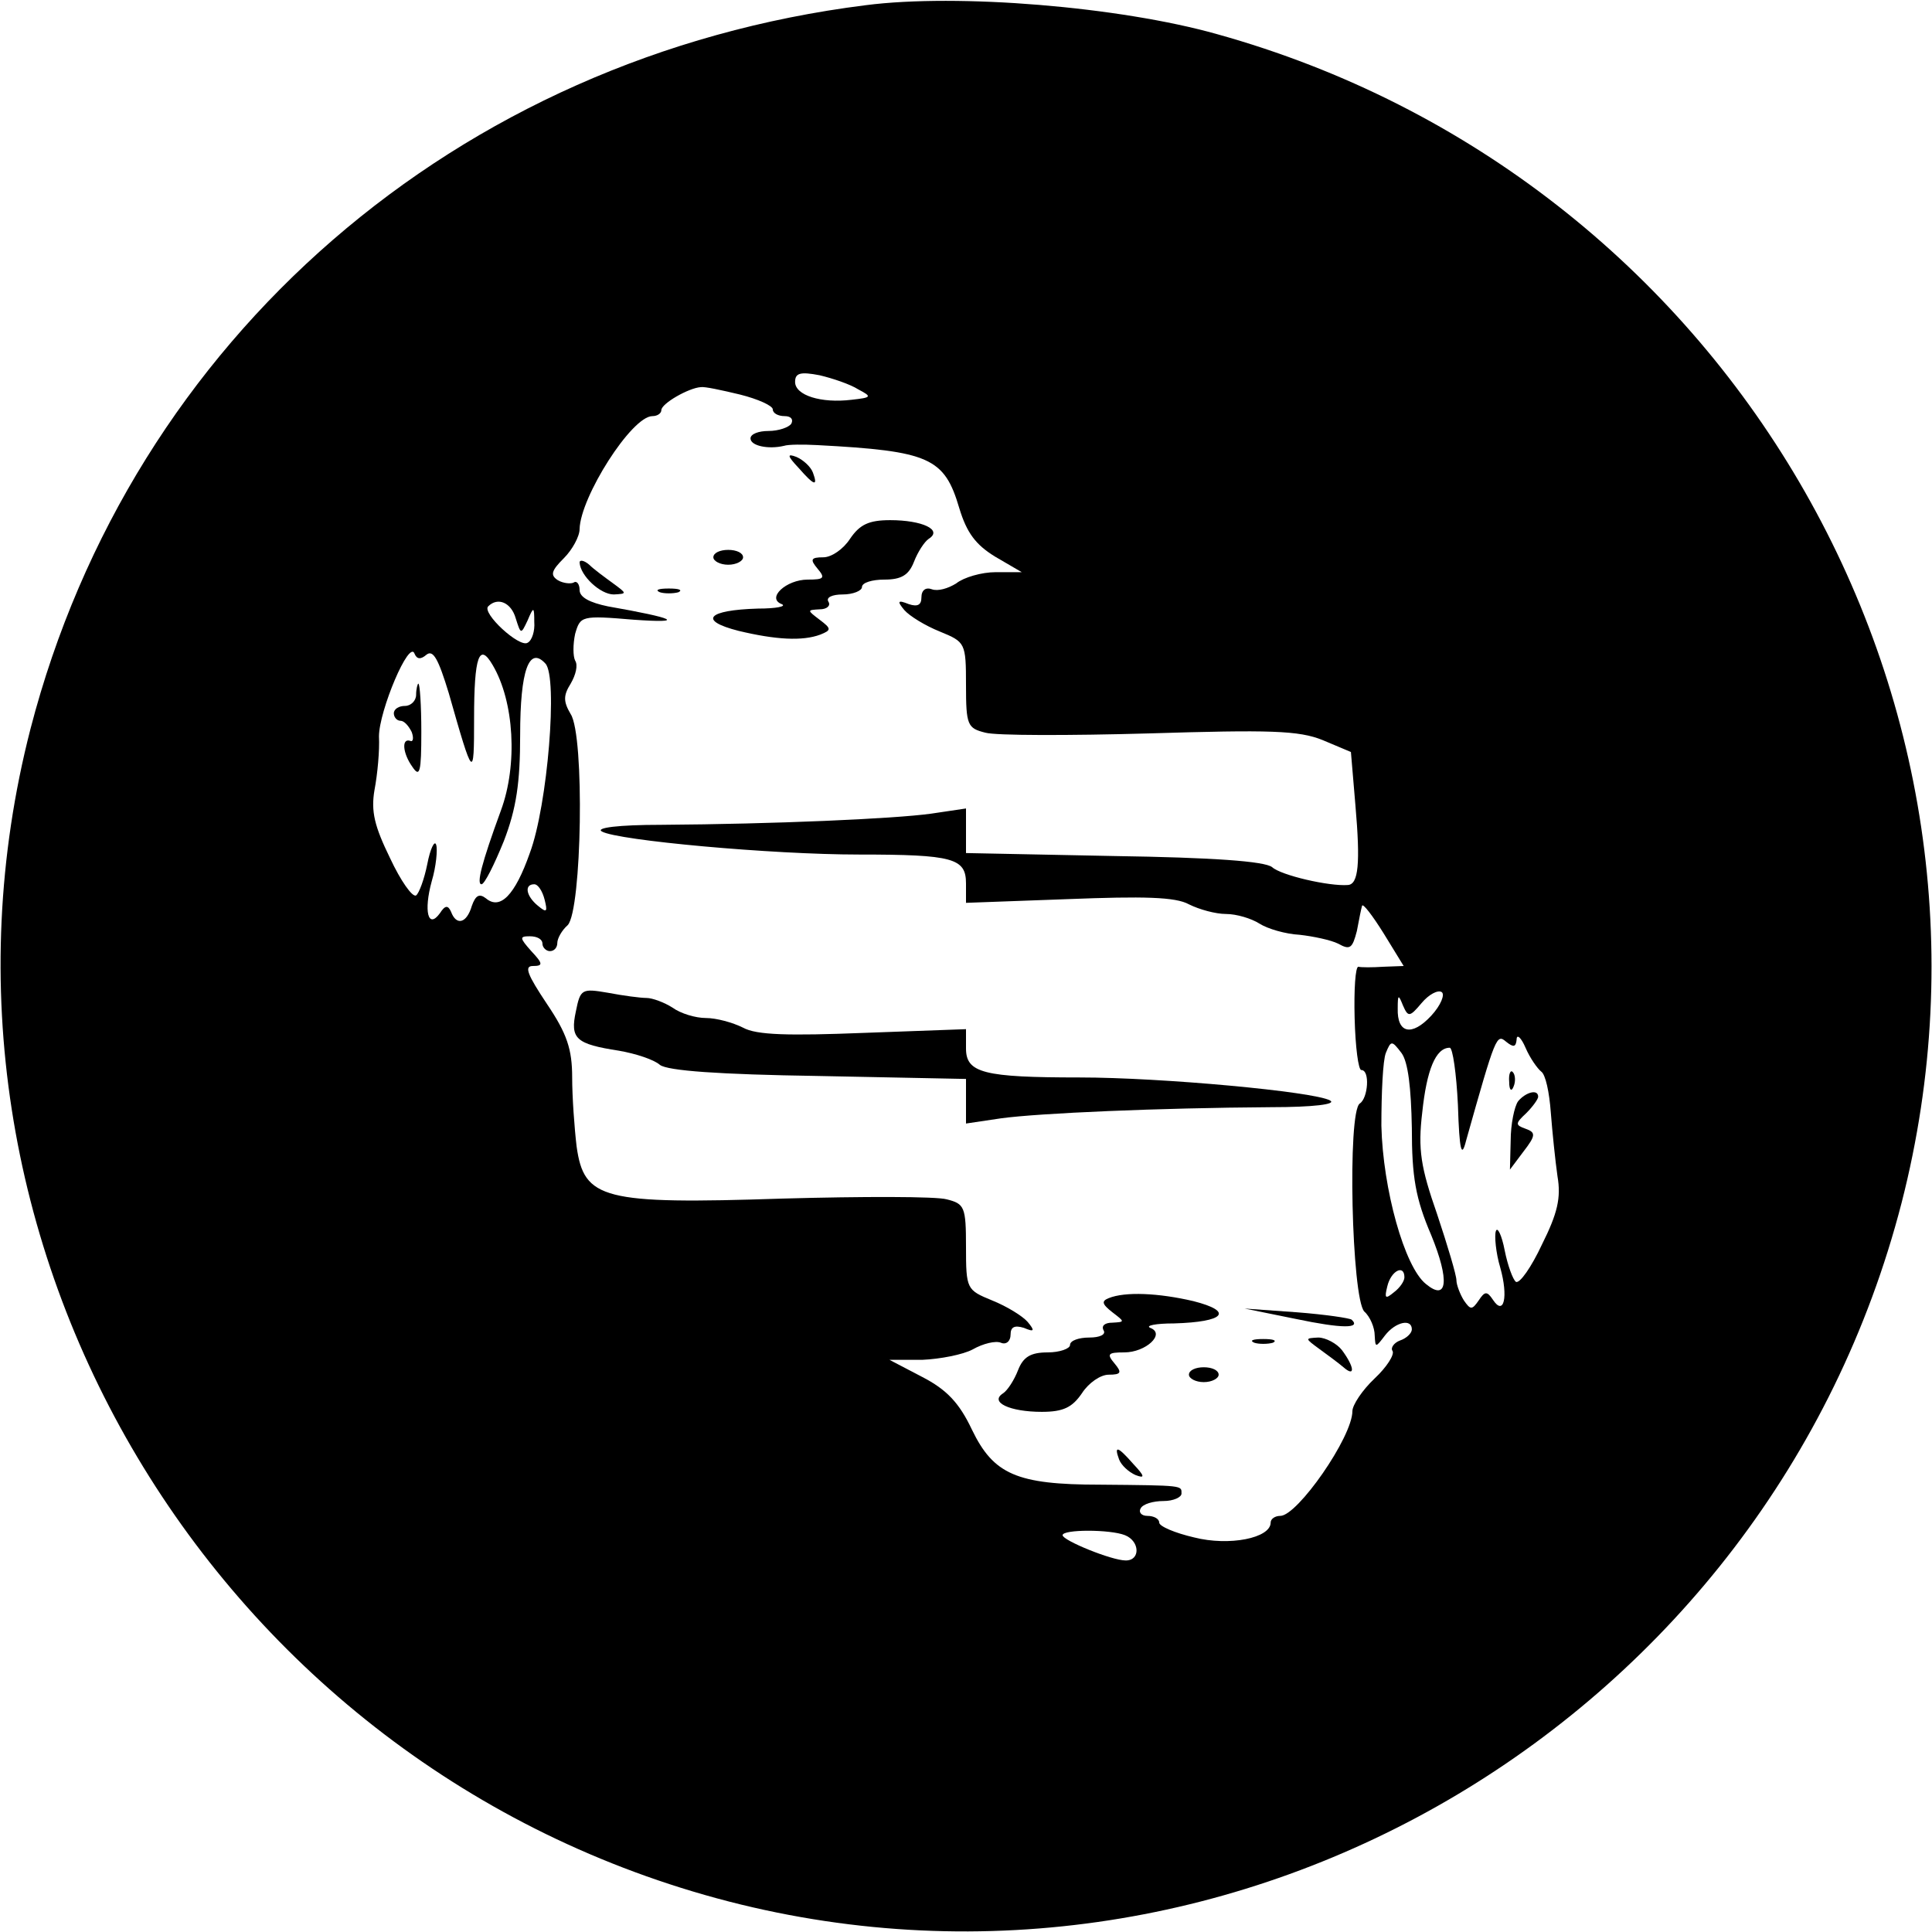
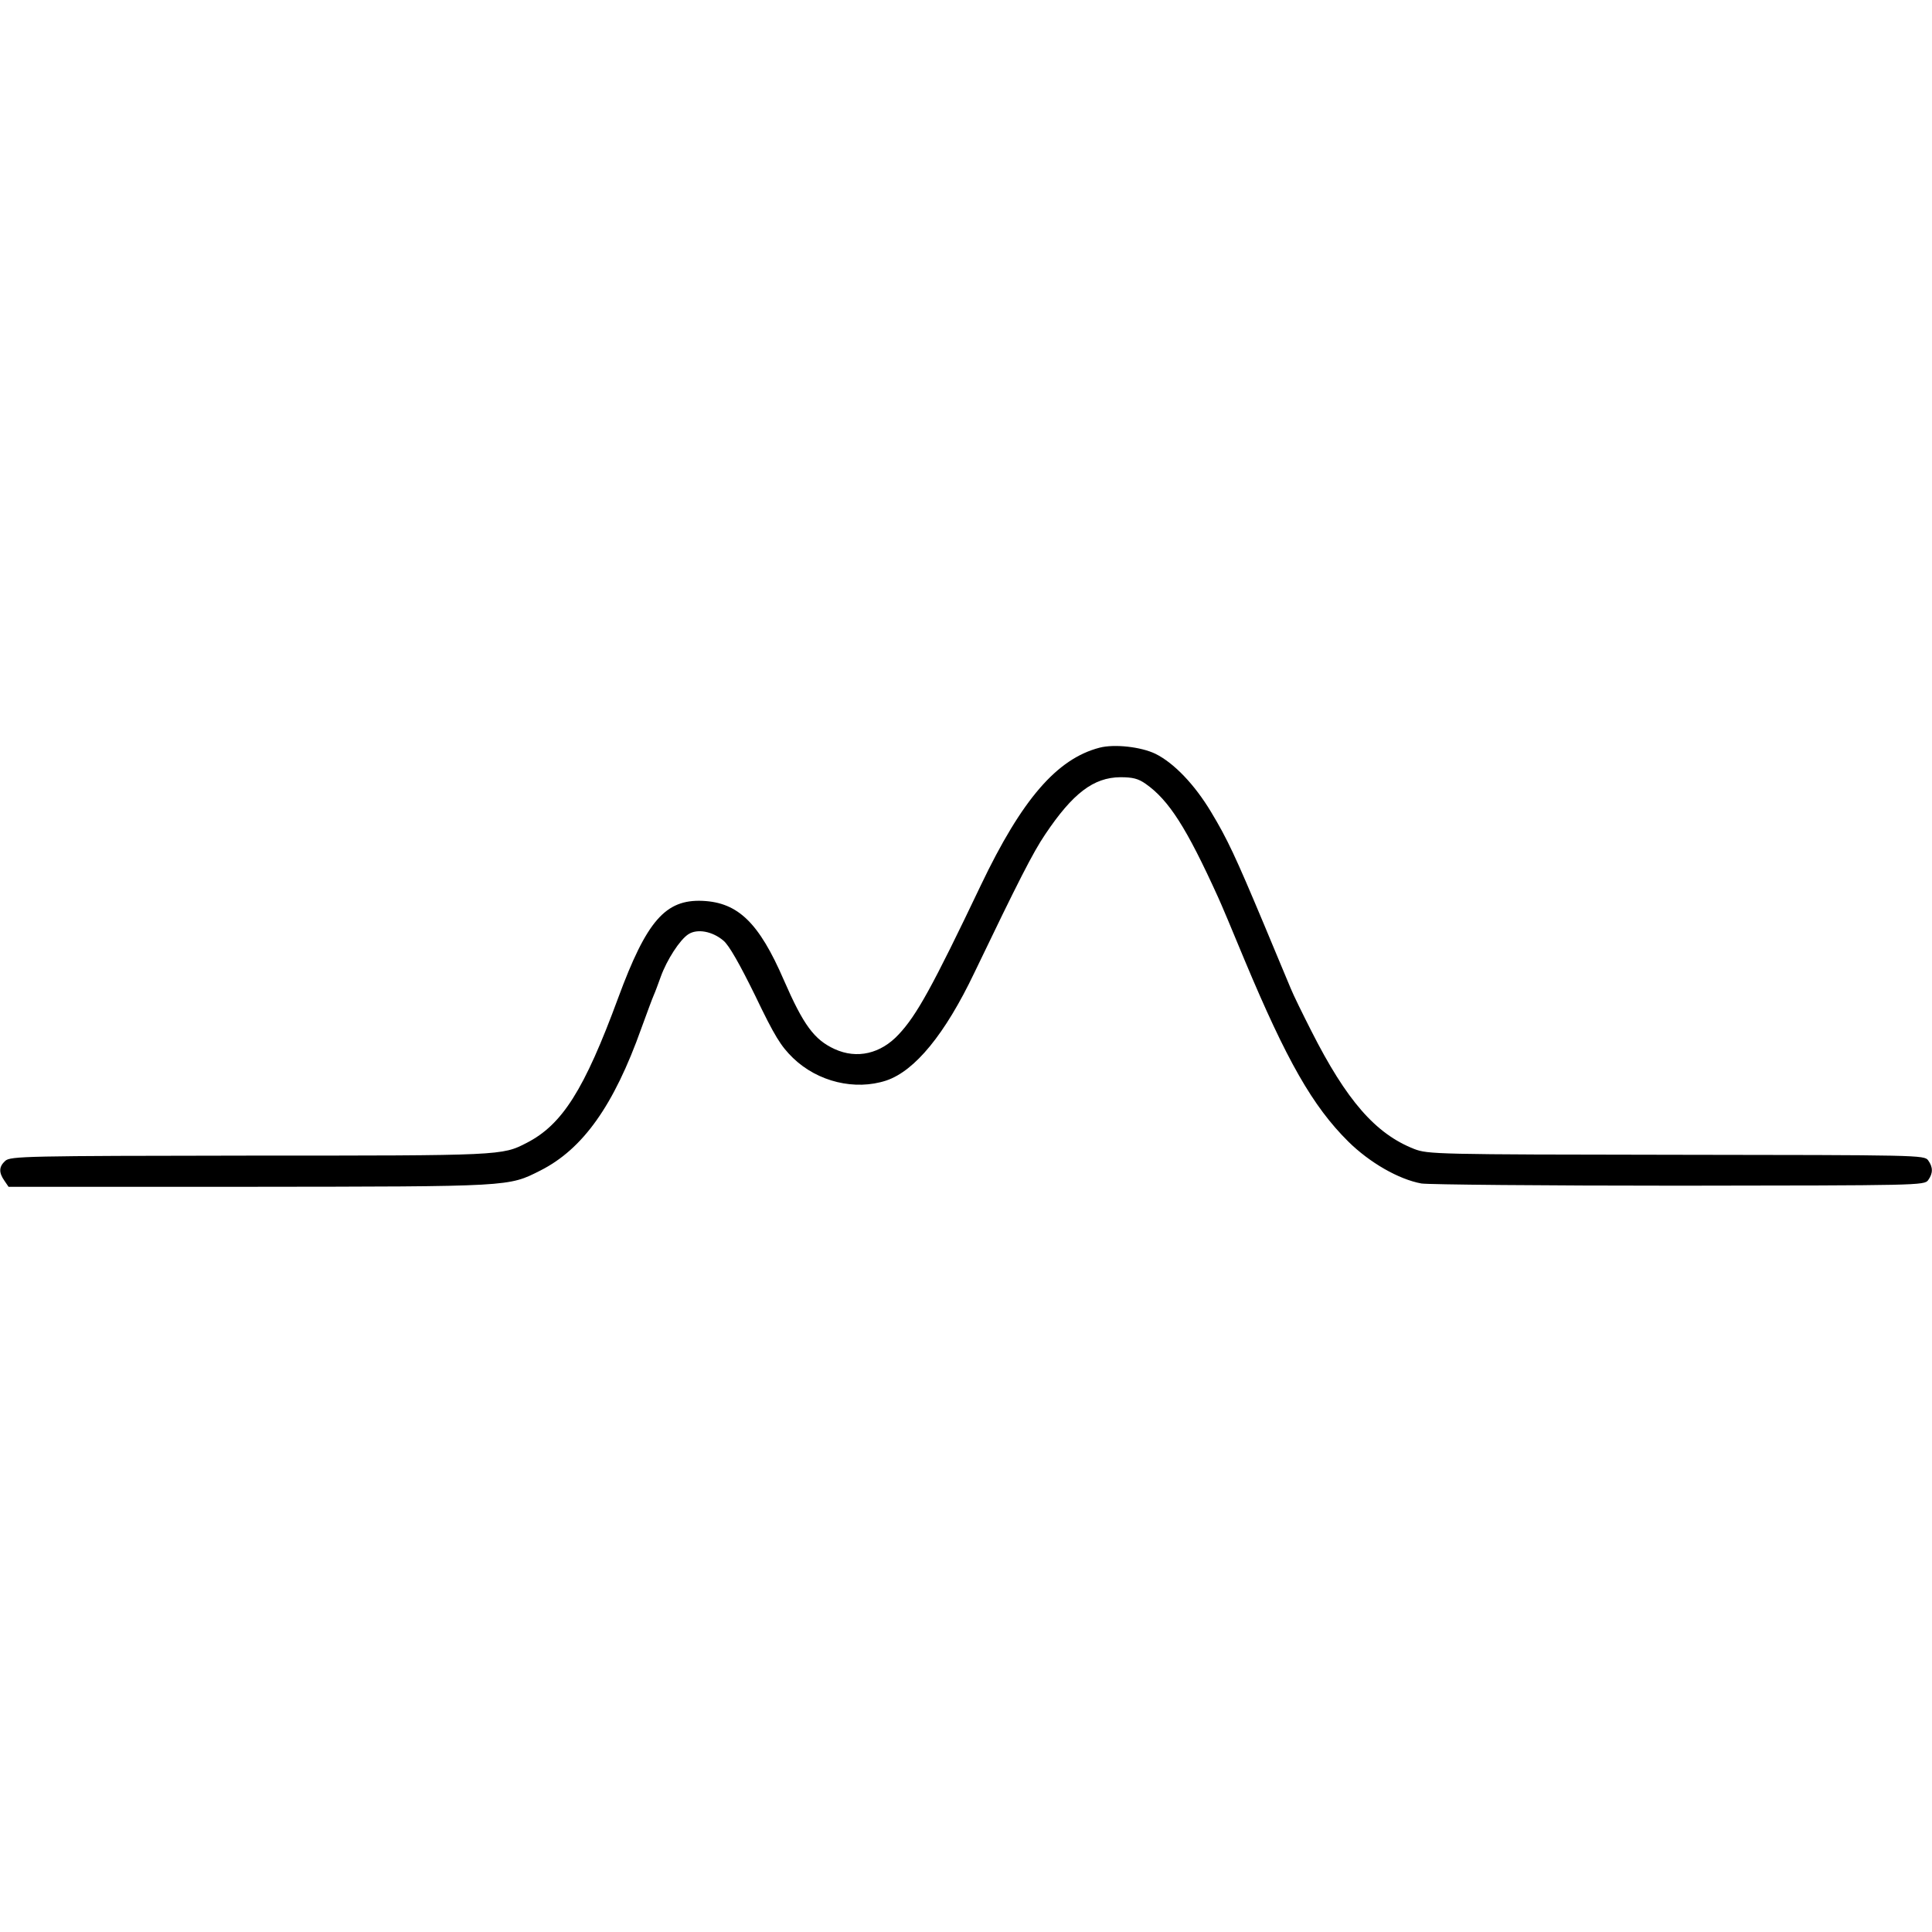
- <svg xmlns="http://www.w3.org/2000/svg" version="1.0" width="260pt" height="260pt" viewBox="0 0 260 260" preserveAspectRatio="xMidYMid meet">
-   <g transform="translate(0,260) scale(0.1,-0.1)" fill="#000000" stroke="none">
-     <path d="M1165 2593 c-550 -69 -988 -449 -1124 -974 -177 -688 247 -1399 940 -1578 688 -177 1399 247 1578 940 175 681 -235 1382 -921 1573 -131 37 -349 55 -473 39z m-10 -517 c19 -10 18 -11 -9 -14 -41 -5 -76 6 -76 24 0 12 7 14 33 9 17 -4 41 -12 52 -19z m-159 -7 c24 -6 44 -15 44 -20 0 -5 7 -9 16 -9 8 0 12 -4 9 -10 -3 -5 -17 -10 -31 -10 -13 0 -24 -4 -24 -10 0 -10 24 -15 45 -10 6 2 26 2 45 1 151 -8 171 -17 191 -85 10 -33 22 -49 48 -65 l36 -21 -35 0 c-19 0 -43 -7 -53 -15 -11 -7 -25 -11 -33 -8 -8 3 -14 -1 -14 -11 0 -10 -5 -13 -17 -9 -15 6 -16 4 -6 -8 7 -8 28 -21 48 -29 34 -14 35 -15 35 -72 0 -54 2 -58 26 -64 14 -4 113 -4 220 -1 163 5 202 4 234 -9 l38 -16 6 -71 c7 -80 4 -107 -10 -108 -25 -2 -90 13 -102 24 -10 8 -80 13 -213 15 l-199 4 0 30 0 30 -47 -7 c-51 -7 -212 -14 -363 -15 -58 0 -89 -4 -80 -9 21 -12 228 -31 346 -31 127 0 144 -5 144 -39 l0 -26 137 5 c102 4 145 3 163 -7 14 -7 36 -13 50 -13 14 0 34 -6 45 -13 11 -7 35 -14 54 -15 18 -2 42 -7 52 -12 16 -9 19 -6 25 17 3 16 6 31 7 34 1 4 14 -13 29 -37 l27 -44 -27 -1 c-15 -1 -30 -1 -34 0 -4 0 -6 -31 -5 -69 1 -39 5 -70 9 -70 12 0 9 -38 -2 -45 -17 -11 -11 -262 6 -280 8 -7 14 -22 14 -32 1 -17 1 -17 14 0 14 18 36 23 36 8 0 -5 -7 -12 -16 -15 -8 -3 -13 -10 -10 -14 3 -5 -8 -22 -24 -37 -17 -16 -30 -36 -30 -44 0 -35 -74 -141 -97 -141 -7 0 -13 -4 -13 -9 0 -21 -56 -32 -103 -20 -26 6 -47 15 -47 20 0 5 -7 9 -16 9 -8 0 -12 5 -9 10 3 6 17 10 31 10 13 0 24 5 24 10 0 11 4 11 -110 12 -112 0 -143 14 -172 74 -17 36 -34 54 -67 71 l-44 23 44 0 c24 1 55 7 68 14 14 8 31 12 38 9 7 -3 13 2 13 11 0 10 5 13 18 9 14 -6 15 -4 5 8 -7 8 -28 21 -48 29 -34 14 -35 15 -35 72 0 54 -2 58 -26 64 -14 4 -113 4 -221 1 -242 -8 -267 -1 -277 70 -3 25 -6 67 -6 93 0 38 -7 59 -34 99 -26 39 -31 51 -19 51 14 0 14 3 -2 20 -16 18 -16 20 -2 20 10 0 17 -4 17 -10 0 -5 5 -10 10 -10 6 0 10 5 10 11 0 6 6 17 14 24 19 20 23 255 4 284 -10 17 -10 25 0 41 7 12 10 25 6 31 -3 6 -3 22 0 36 7 24 8 25 79 19 71 -5 56 2 -35 18 -24 5 -38 12 -38 22 0 8 -4 13 -8 10 -4 -2 -14 -1 -21 3 -11 7 -9 13 8 30 11 11 21 29 21 39 1 43 70 152 98 152 7 0 12 4 12 8 0 9 37 30 53 31 5 1 28 -4 53 -10z m-302 -301 c7 -22 7 -22 16 -3 8 19 9 19 9 -2 1 -12 -3 -25 -9 -28 -11 -7 -62 40 -53 49 13 13 31 5 37 -16z m-120 -49 c9 7 16 -6 30 -52 33 -116 34 -117 34 -34 0 84 7 103 25 72 29 -49 34 -134 11 -196 -26 -71 -33 -99 -26 -99 4 0 17 26 30 58 17 44 22 79 22 143 0 87 12 120 34 96 17 -18 3 -191 -21 -255 -20 -57 -40 -77 -59 -61 -9 7 -14 4 -19 -10 -7 -24 -21 -27 -28 -8 -4 9 -8 9 -15 -2 -16 -22 -22 3 -11 43 6 20 8 43 6 49 -2 7 -8 -5 -12 -26 -4 -20 -11 -39 -15 -42 -5 -3 -21 20 -35 50 -21 43 -26 63 -21 92 4 21 7 53 6 72 0 34 41 132 48 111 3 -7 8 -8 16 -1z m159 -330 c4 -16 3 -18 -9 -8 -16 13 -19 29 -5 29 5 0 11 -9 14 -21z m1193 -156 c-26 -28 -46 -24 -45 10 0 19 1 19 7 4 7 -16 9 -16 25 3 10 12 22 18 27 15 5 -3 -1 -18 -14 -32z m115 -32 c0 8 6 3 12 -11 6 -14 16 -28 21 -32 6 -4 11 -28 13 -55 2 -26 6 -65 9 -86 5 -29 0 -50 -21 -92 -14 -30 -30 -53 -35 -50 -4 3 -11 22 -15 42 -4 21 -10 33 -12 26 -2 -6 0 -29 6 -49 11 -39 5 -66 -10 -43 -8 12 -11 11 -19 -1 -9 -13 -11 -13 -20 0 -5 8 -10 21 -10 27 0 7 -12 47 -26 89 -22 63 -26 87 -20 137 6 57 18 87 37 87 4 0 9 -35 11 -77 2 -63 5 -72 11 -48 40 142 41 144 54 133 10 -8 13 -7 14 3z m-141 -119 c0 -66 5 -95 26 -144 25 -61 22 -90 -7 -66 -29 23 -58 128 -60 213 0 44 2 88 6 98 7 17 8 17 21 0 9 -12 13 -47 14 -101z m-10 -201 c0 -5 -6 -14 -14 -20 -12 -10 -13 -8 -9 8 5 21 23 30 23 12z m-376 -347 c20 -8 21 -34 1 -34 -19 0 -85 27 -85 34 0 8 64 8 84 0z" />
-     <path d="M1075 1970 c21 -24 26 -25 19 -6 -3 8 -13 17 -22 21 -13 5 -13 2 3 -15z" />
-     <path d="M1144 1875 c-9 -14 -25 -25 -36 -25 -17 0 -18 -3 -8 -15 11 -13 9 -15 -13 -15 -29 0 -56 -25 -35 -33 7 -3 -7 -6 -32 -6 -68 -2 -81 -16 -26 -30 50 -12 86 -14 110 -5 15 6 15 8 -1 20 -17 13 -17 13 0 14 10 0 15 5 12 10 -4 6 5 10 19 10 14 0 26 5 26 10 0 6 14 10 30 10 23 0 33 6 40 24 5 13 14 27 20 31 19 12 -9 25 -52 25 -29 0 -41 -6 -54 -25z" />
-     <path d="M960 1850 c0 -5 9 -10 20 -10 11 0 20 5 20 10 0 6 -9 10 -20 10 -11 0 -20 -4 -20 -10z" />
-     <path d="M780 1843 c1 -18 28 -43 46 -43 18 1 18 1 -1 15 -11 8 -26 19 -32 25 -7 6 -13 7 -13 3z" />
-     <path d="M888 1803 c6 -2 18 -2 25 0 6 3 1 5 -13 5 -14 0 -19 -2 -12 -5z" />
-     <path d="M775 1239 c-8 -37 0 -44 58 -53 23 -4 47 -12 55 -19 10 -8 80 -13 213 -15 l199 -4 0 -30 0 -30 47 7 c51 7 212 14 363 15 58 0 89 4 80 9 -21 12 -227 31 -337 31 -129 0 -153 6 -153 39 l0 26 -137 -5 c-102 -4 -145 -3 -163 7 -14 7 -36 13 -50 13 -14 0 -34 6 -45 14 -11 7 -27 13 -35 13 -8 0 -31 3 -52 7 -35 6 -37 5 -43 -25z" />
-     <path d="M1492 853 c-10 -4 -9 -8 5 -19 17 -13 17 -13 0 -14 -10 0 -15 -4 -12 -10 4 -6 -5 -10 -19 -10 -14 0 -26 -4 -26 -10 0 -5 -14 -10 -30 -10 -23 0 -33 -6 -40 -24 -5 -13 -14 -27 -20 -31 -19 -12 9 -25 52 -25 29 0 41 6 54 25 9 14 25 25 36 25 17 0 18 3 8 15 -11 13 -9 15 13 15 29 0 56 25 35 33 -7 3 7 6 32 6 68 2 81 16 26 30 -47 11 -92 13 -114 4z" />
-     <path d="M1744 825 c62 -13 88 -13 75 -1 -2 2 -35 7 -74 10 l-70 5 69 -14z" />
-     <path d="M1688 793 c6 -2 18 -2 25 0 6 3 1 5 -13 5 -14 0 -19 -2 -12 -5z" />
-     <path d="M1775 785 c11 -8 26 -19 33 -25 16 -14 15 0 -2 23 -7 9 -22 17 -32 17 -18 -1 -18 -1 1 -15z" />
-     <path d="M1600 750 c0 -5 9 -10 20 -10 11 0 20 5 20 10 0 6 -9 10 -20 10 -11 0 -20 -4 -20 -10z" />
-     <path d="M1506 636 c3 -8 13 -17 22 -21 13 -5 13 -2 -3 15 -21 24 -26 25 -19 6z" />
-     <path d="M560 1665 c0 -8 -7 -15 -15 -15 -8 0 -15 -4 -15 -10 0 -5 4 -10 9 -10 5 0 11 -7 15 -15 3 -8 2 -14 -2 -12 -12 4 -10 -17 3 -35 10 -15 12 -7 12 47 0 36 -2 65 -4 65 -1 0 -3 -7 -3 -15z" />
-     <path d="M2031 1144 c0 -11 3 -14 6 -6 3 7 2 16 -1 19 -3 4 -6 -2 -5 -13z" />
-     <path d="M2043 1118 c-5 -7 -10 -31 -10 -53 l-1 -39 18 24 c17 22 17 26 3 31 -14 5 -14 7 1 21 9 9 16 19 16 22 0 11 -17 6 -27 -6z" />
+ <svg xmlns="http://www.w3.org/2000/svg" version="1.0" width="700pt" height="700pt" viewBox="0 0 700 700" preserveAspectRatio="xMidYMid meet">
+   <g transform="translate(0,700) scale(0.1,-0.1)" fill="#000000" stroke="none">
+     <path d="M3984 4291 c-154 -40 -281 -186 -430 -498 -176 -369 -233 -472 -298 -541 -65 -70 -151 -90 -232 -53 -74 34 -113 87 -184 250 -90 208 -166 281 -294 287 -135 6 -203 -72 -306 -351 -123 -334 -203 -460 -332 -526 -89 -46 -89 -46 -1001 -46 -813 -1 -869 -2 -888 -19 -23 -21 -24 -42 -3 -72 l15 -22 872 0 c953 1 938 0 1055 59 154 78 266 235 366 516 20 55 40 109 45 120 5 11 16 41 25 66 22 61 69 134 100 154 32 21 87 11 127 -23 20 -16 59 -85 115 -199 71 -148 93 -183 137 -226 90 -87 225 -119 338 -82 104 35 213 168 319 390 160 333 213 437 257 502 100 149 175 206 272 207 45 0 65 -5 92 -24 84 -59 148 -159 262 -410 9 -19 53 -123 97 -230 152 -363 246 -528 375 -656 78 -77 183 -137 265 -152 25 -4 445 -8 933 -8 868 1 889 1 903 20 18 25 18 47 0 72 -14 19 -36 19 -913 20 -872 1 -899 2 -949 21 -140 55 -245 175 -373 428 -31 61 -65 130 -75 155 -10 25 -54 128 -96 230 -104 248 -133 310 -192 408 -60 100 -135 178 -202 211 -52 25 -148 36 -202 22z" />
  </g>
</svg>
